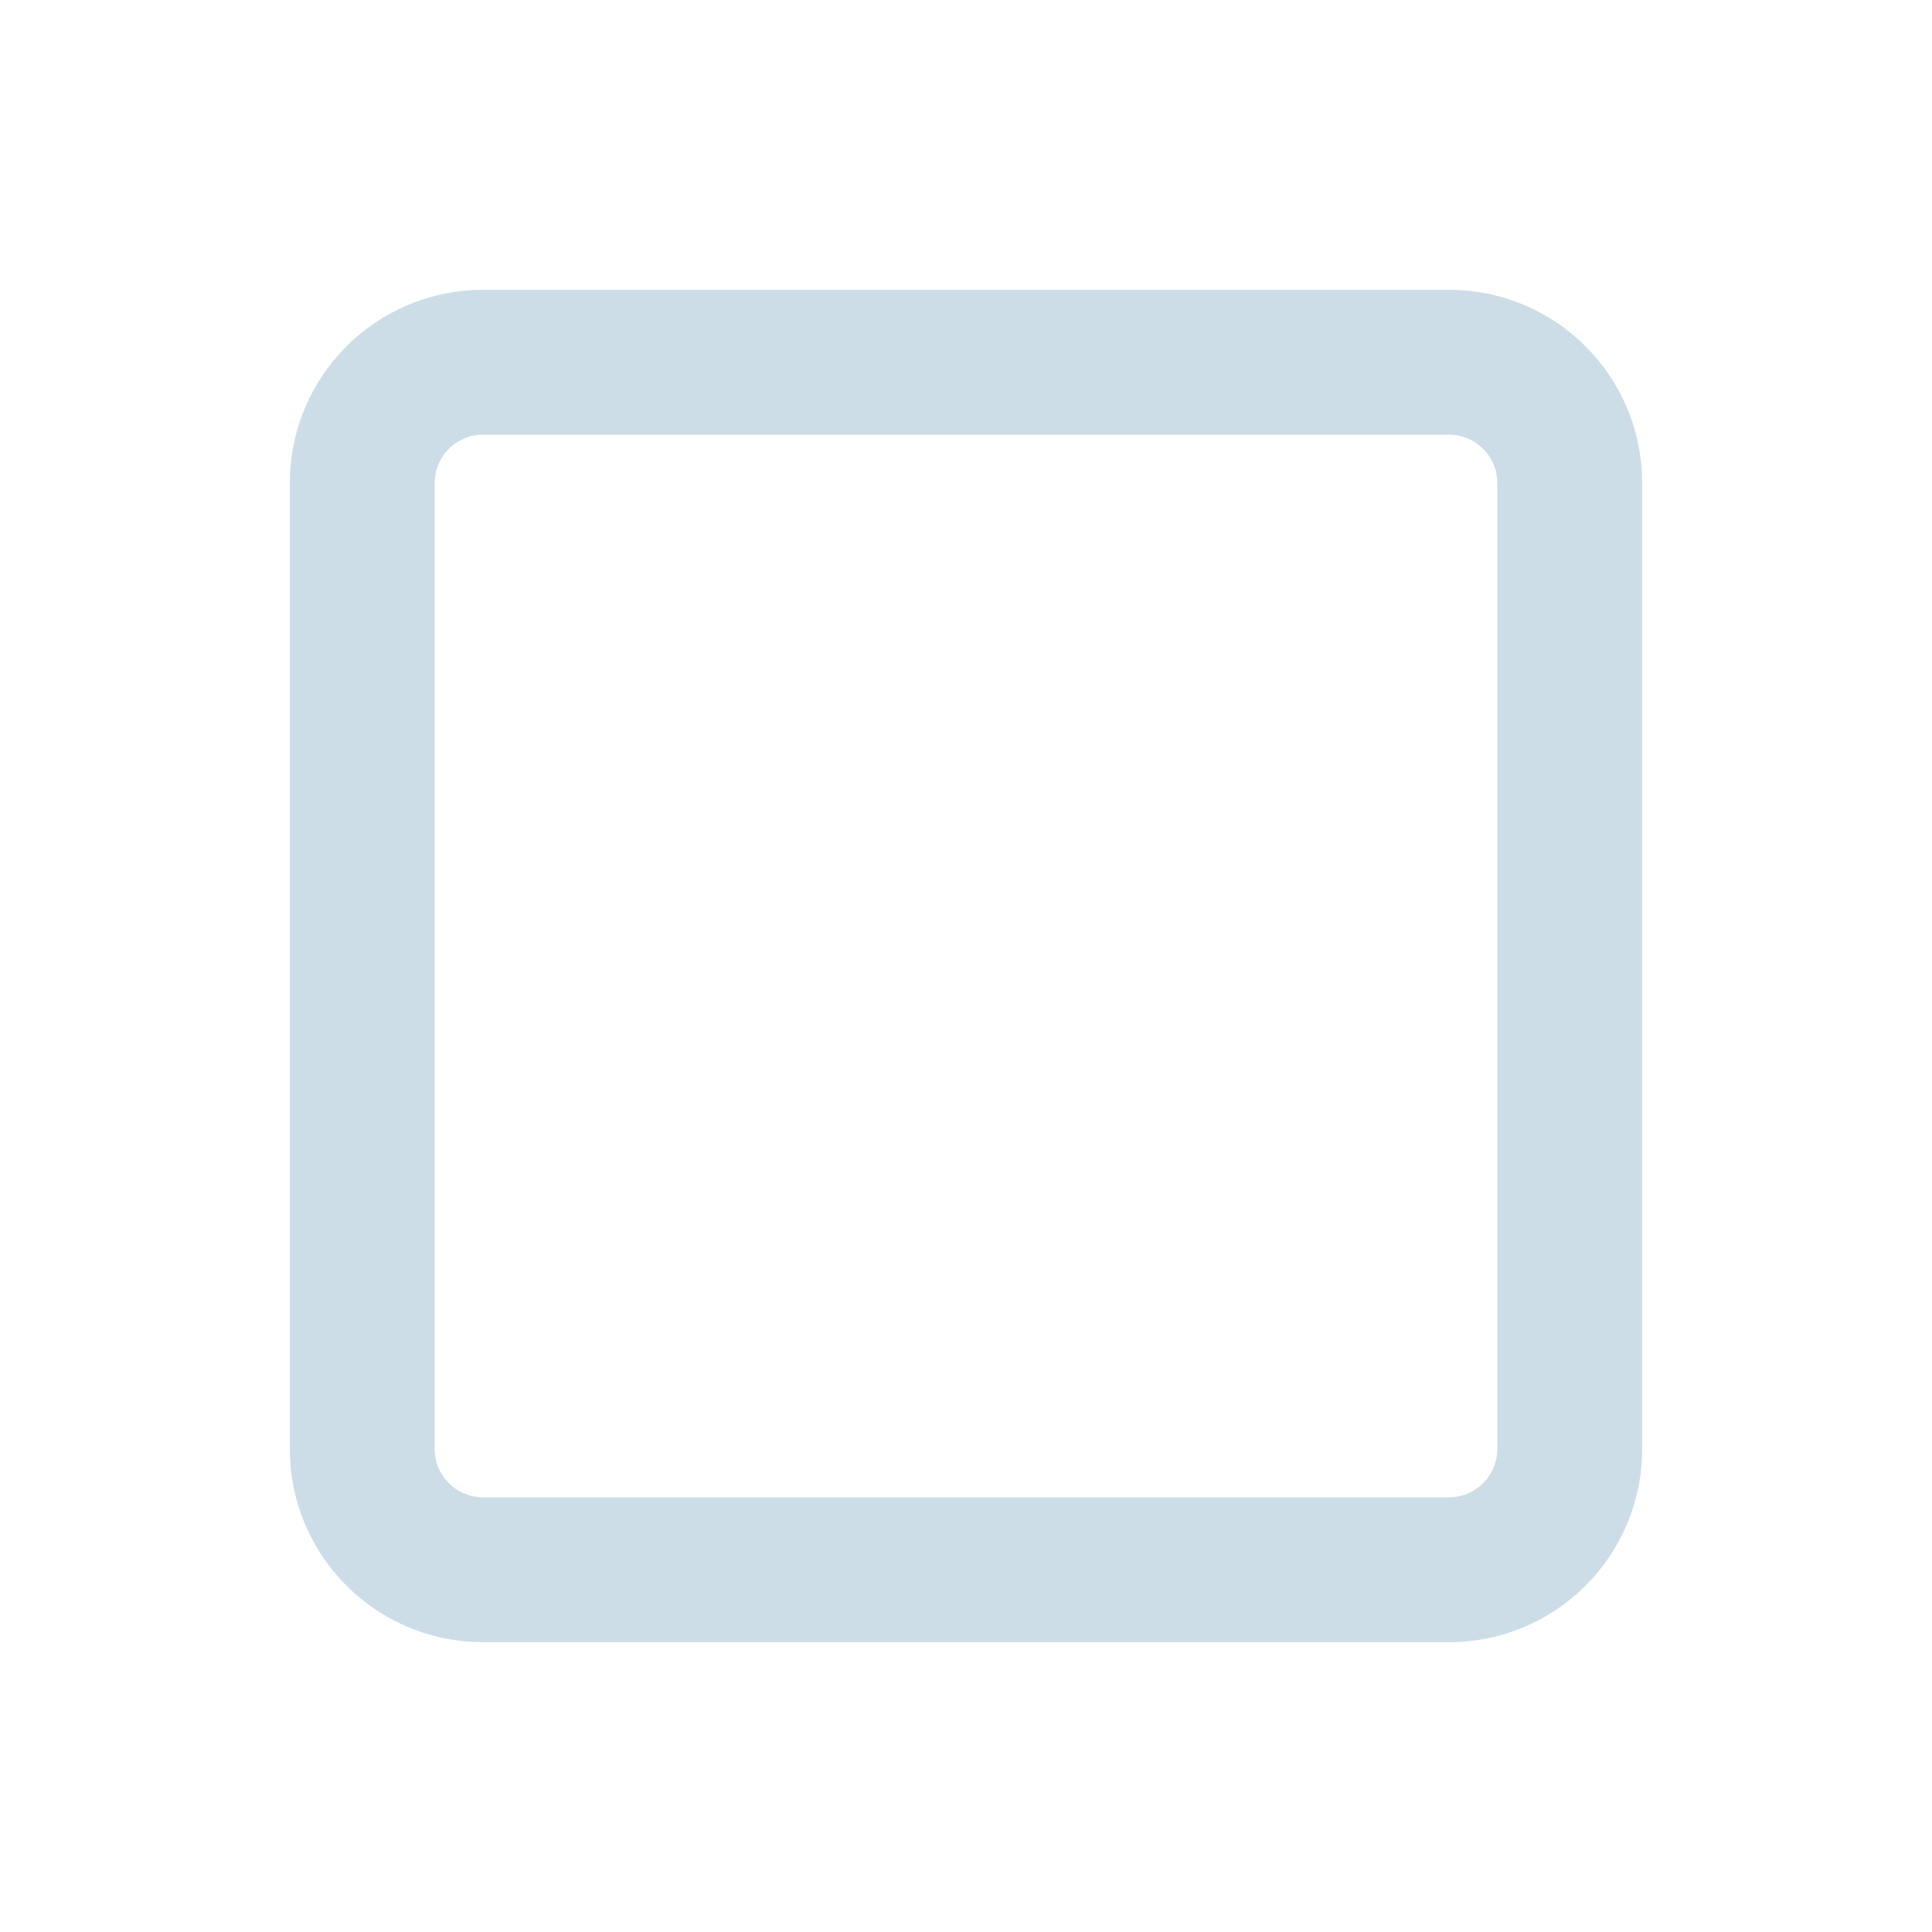
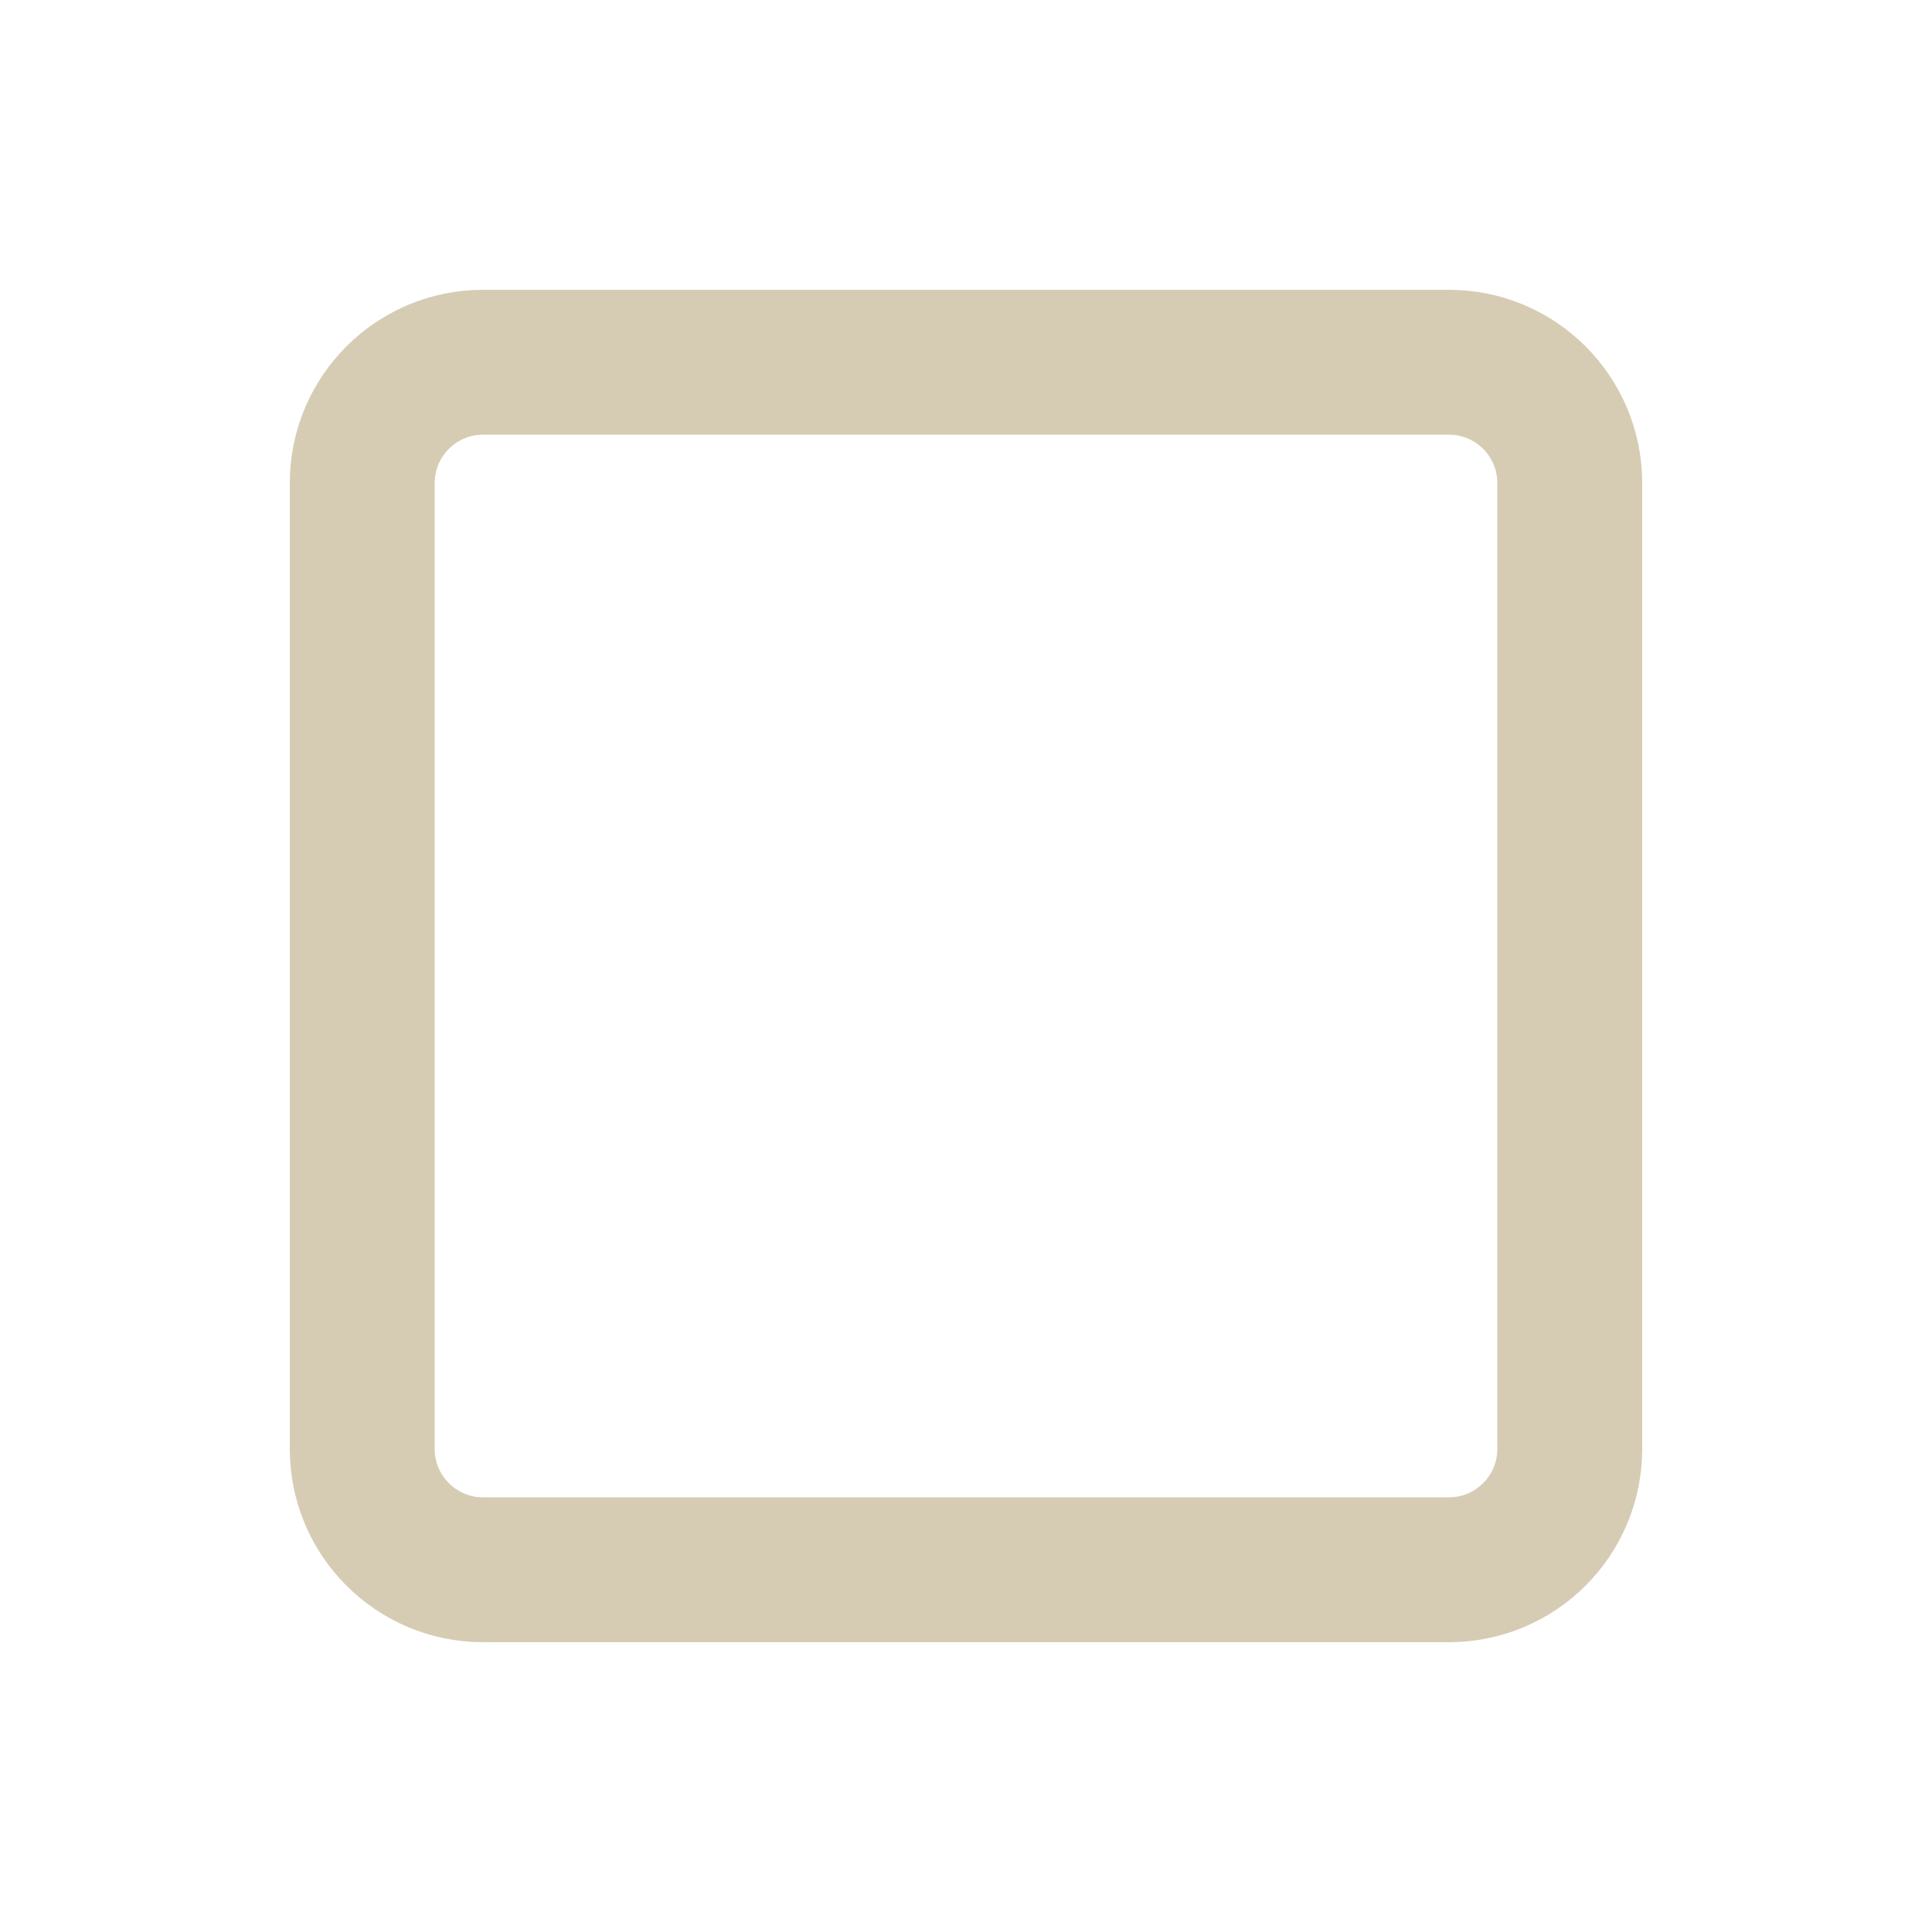
<svg xmlns="http://www.w3.org/2000/svg" width="24" height="24" viewBox="0 0 24 24" fill="none">
-   <path d="M6 4.5H18C18.828 4.5 19.5 5.172 19.5 6V18C19.5 18.828 18.828 19.5 18 19.5H6C5.172 19.5 4.5 18.828 4.5 18V6C4.5 5.172 5.172 4.5 6 4.5Z" stroke="#CCDDE7" stroke-width="1.8" />
+   <path d="M6 4.5H18C18.828 4.5 19.5 5.172 19.5 6V18C19.5 18.828 18.828 19.5 18 19.5H6C5.172 19.5 4.5 18.828 4.5 18V6C4.5 5.172 5.172 4.5 6 4.5Z" stroke="#D6CCB4" stroke-width="1.8" />
</svg>
